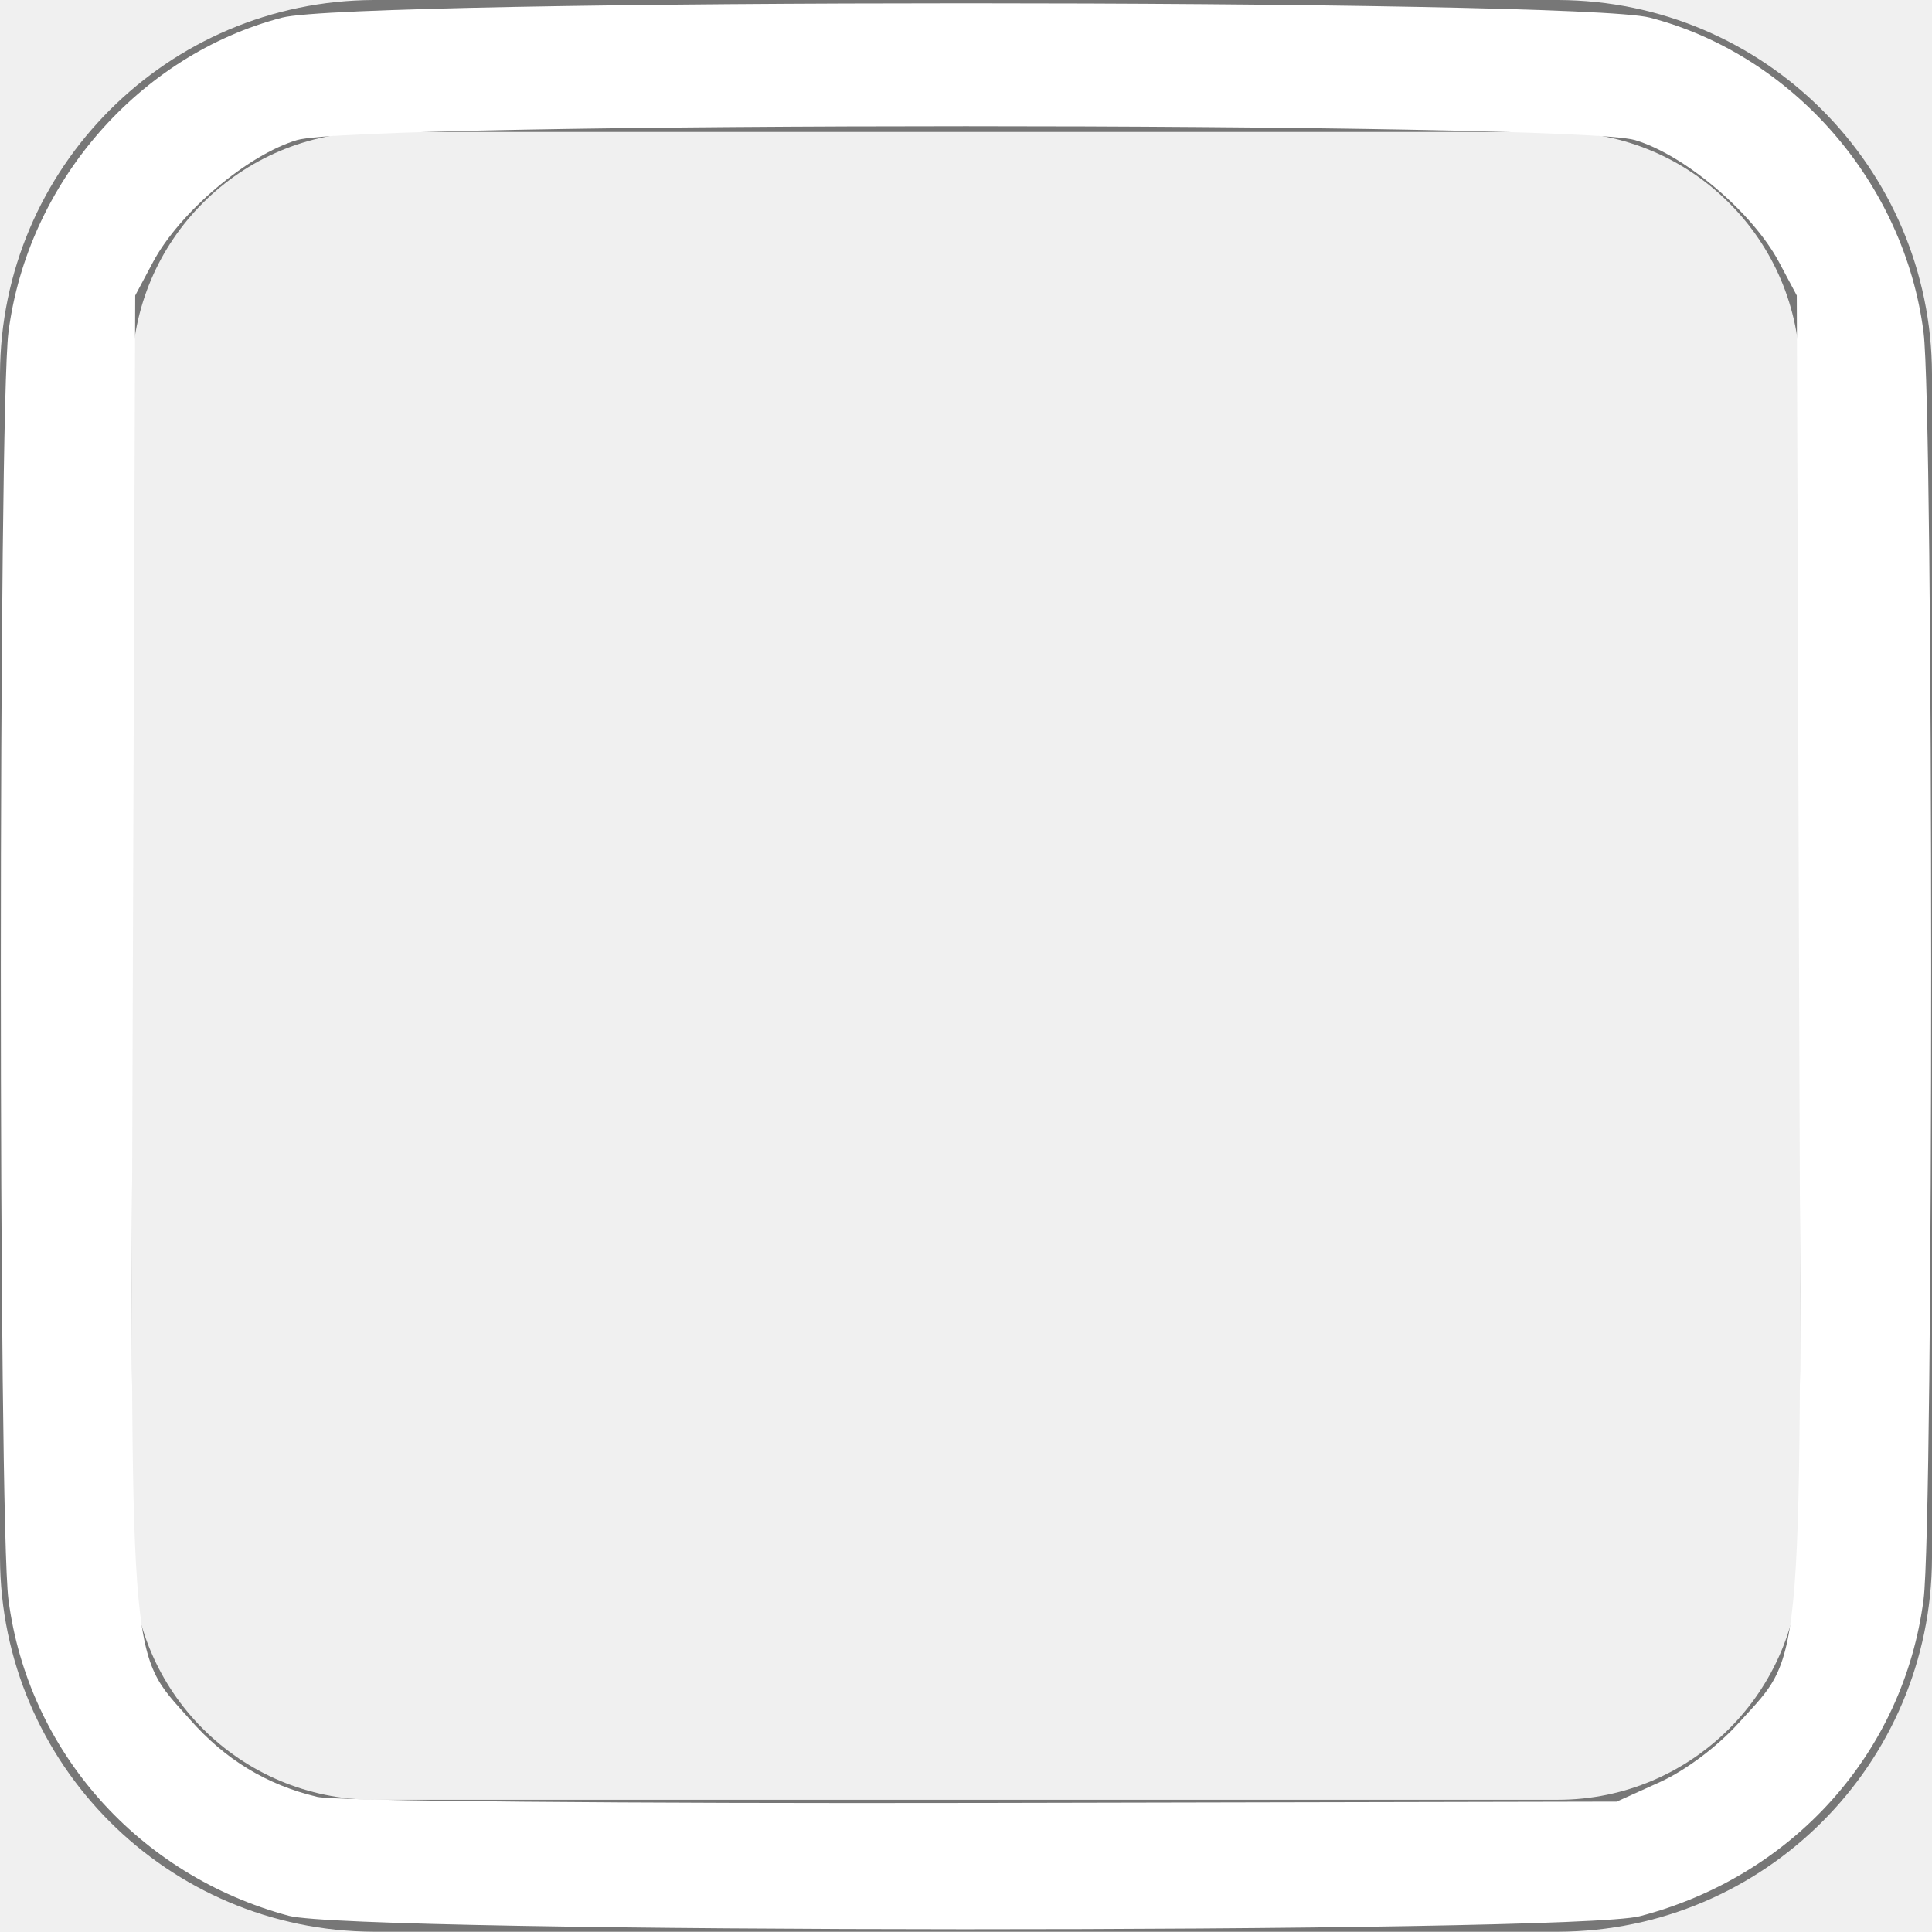
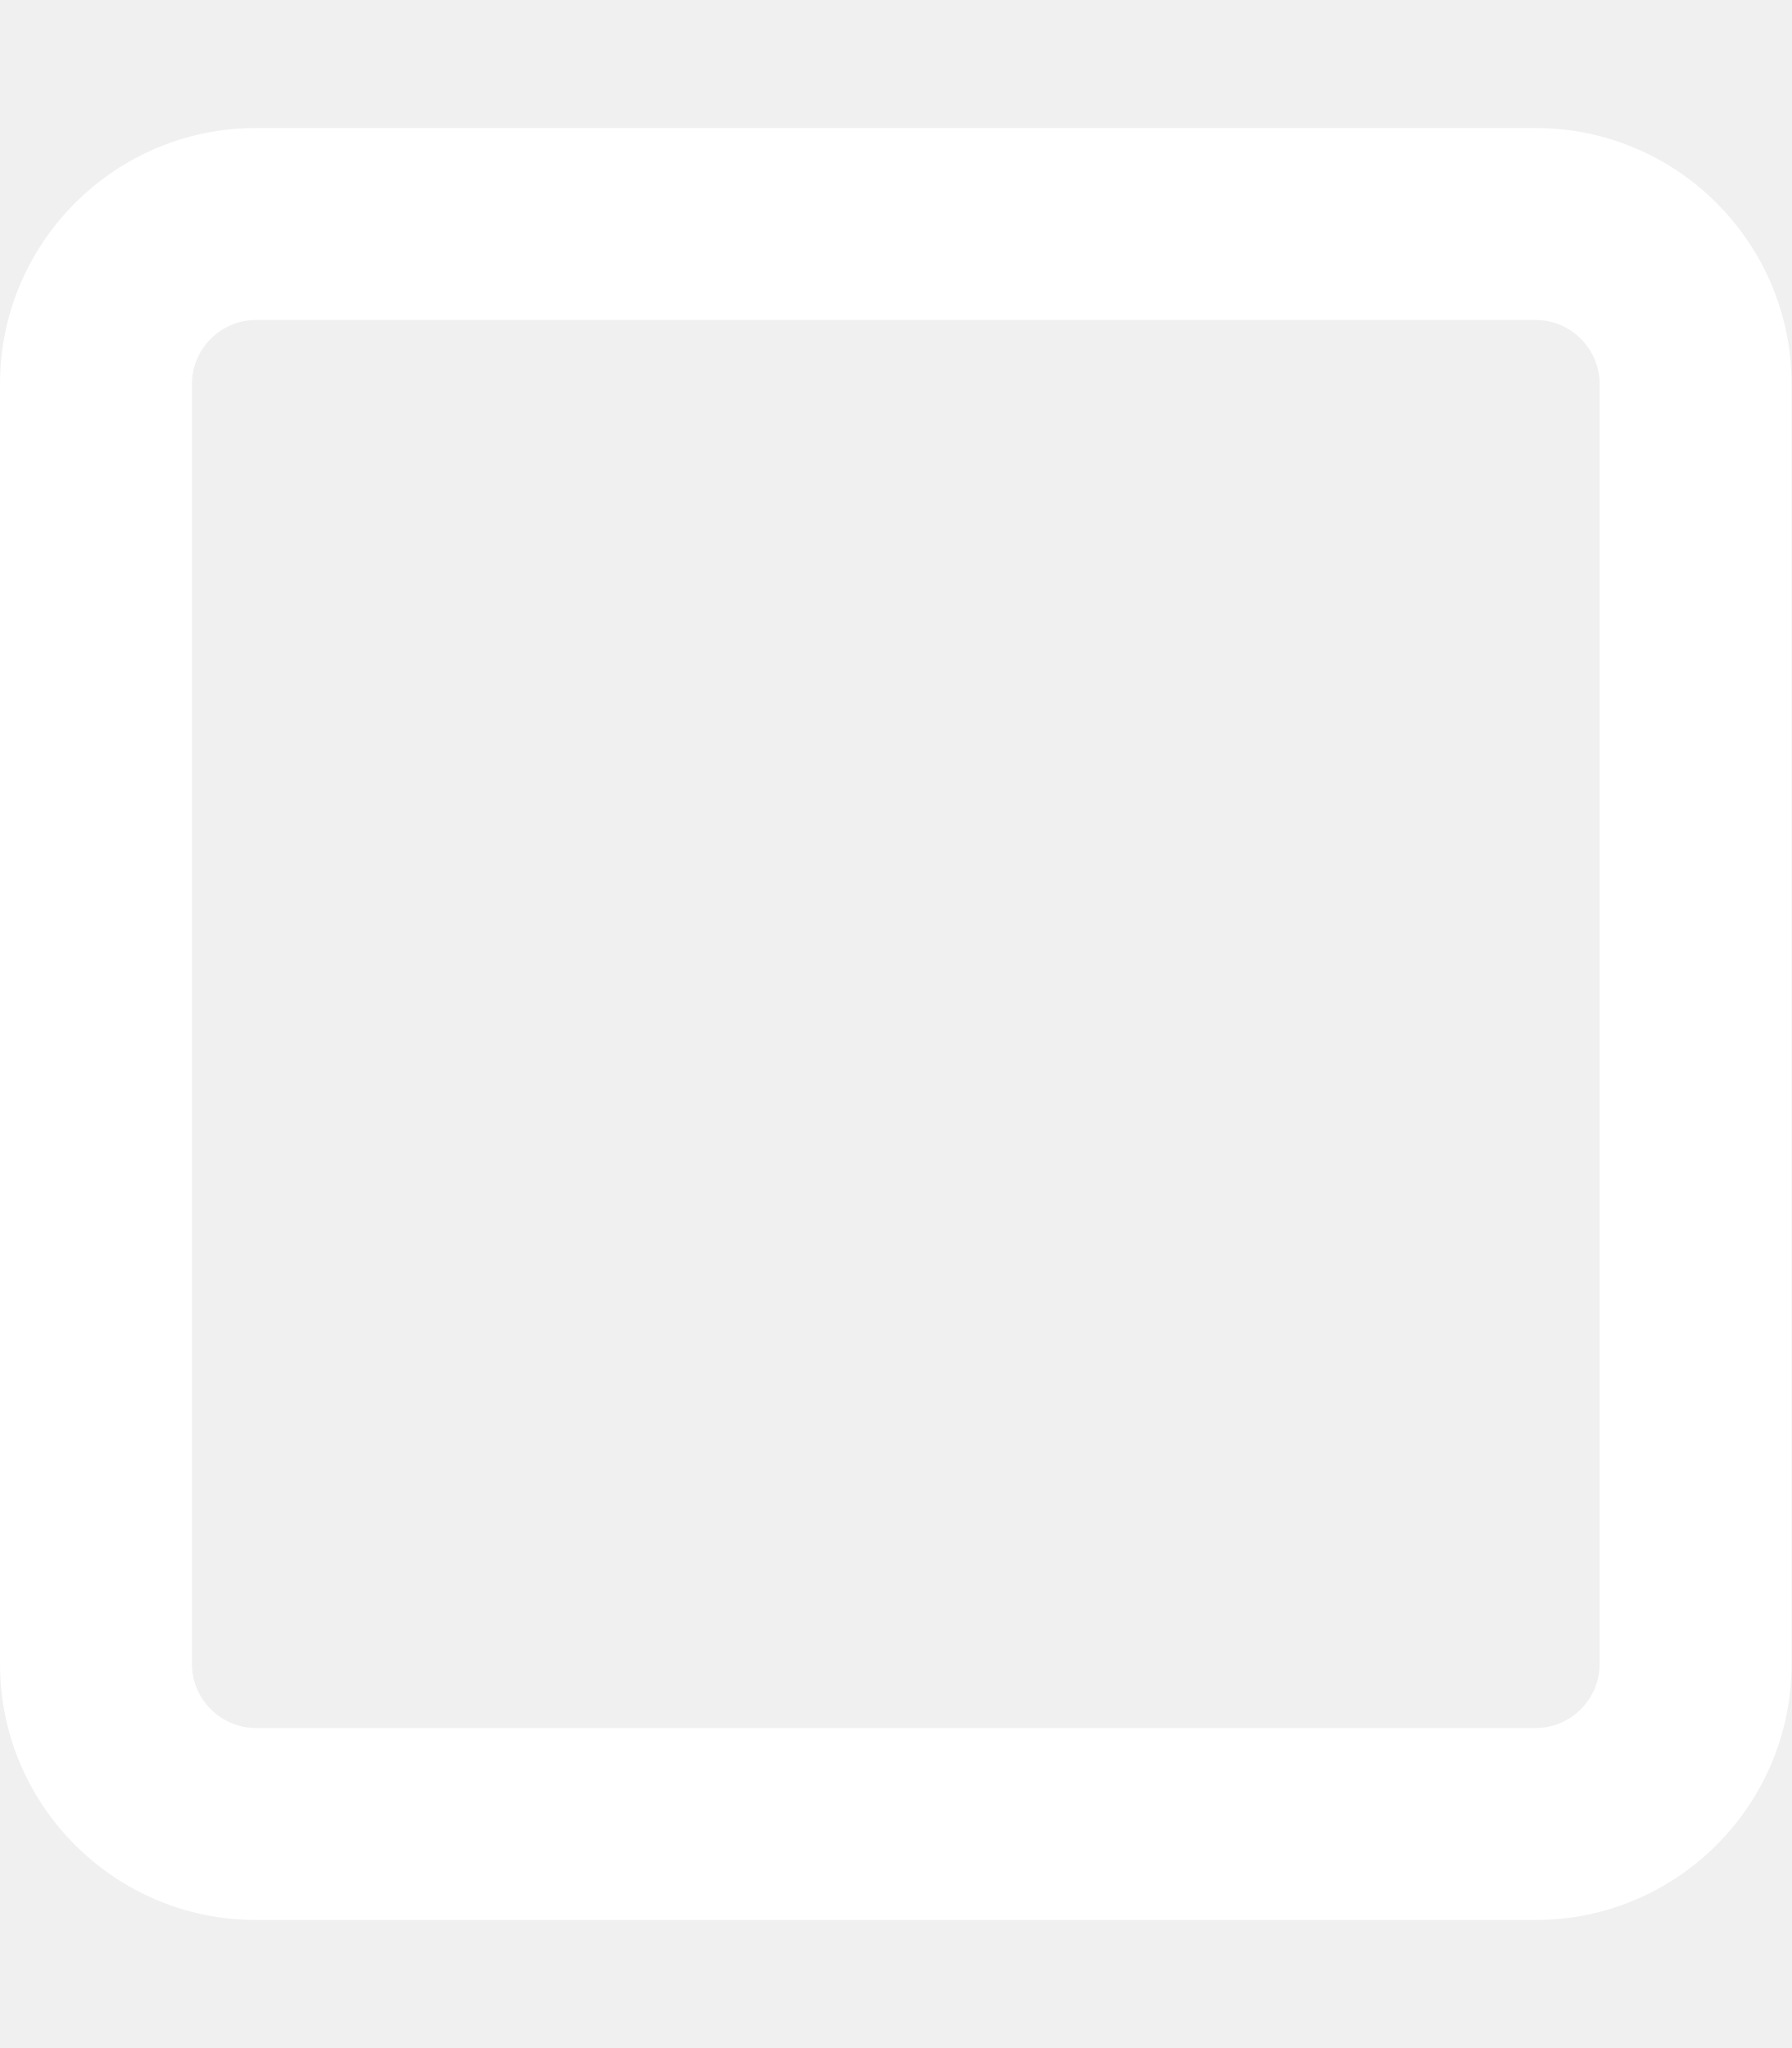
- <svg xmlns="http://www.w3.org/2000/svg" width="21.962" height="21.959">
-   <path fill="#777" d="M17.71 1.5a2.754 2.754 0 0 1 2.752 2.752v13.455a2.754 2.754 0 0 1-2.752 2.752H4.252A2.754 2.754 0 0 1 1.5 17.707V4.252A2.754 2.754 0 0 1 4.252 1.5H17.71m0-1.5H4.252A4.265 4.265 0 0 0 0 4.252v13.455a4.265 4.265 0 0 0 4.252 4.252H17.71a4.264 4.264 0 0 0 4.252-4.252V4.252A4.265 4.265 0 0 0 17.71 0z" />
-   <path d="M3.283 21.778c-1.711-.46-2.964-1.874-3.187-3.595-.116-.892-.115-13.499 0-14.405C.313 2.079 1.58.624 3.208.2 4.04-.017 17.92-.017 18.754.2c1.629.424 2.895 1.88 3.112 3.578.115.906.116 13.513 0 14.405-.226 1.742-1.485 3.146-3.227 3.6-.769.2-14.61.196-15.356-.005zm15.586-1.52c.293-.133.657-.406.901-.678.742-.825.71-.403.68-8.785l-.025-7.436-.204-.383c-.302-.564-1.074-1.217-1.636-1.384-.709-.21-14.5-.21-15.208 0-.562.167-1.334.82-1.636 1.384l-.204.383-.026 7.436c-.028 8.34-.057 7.951.647 8.75.401.457.873.744 1.448.881.195.047 3.536.077 7.561.069l7.211-.015.491-.222z" fill="#fff" />
+ <svg xmlns="http://www.w3.org/2000/svg" viewBox="0 0 448 512">
+   <path fill="#ffffff" d="M384 80c8.8 0 16 7.2 16 16V416c0 8.8-7.2 16-16 16H64c-8.8 0-16-7.2-16-16V96c0-8.8 7.2-16 16-16H384zM64 32C28.7 32 0 60.7 0 96V416c0 35.3 28.7 64 64 64H384c35.3 0 64-28.7 64-64V96c0-35.3-28.7-64-64-64H64z" />
</svg>
